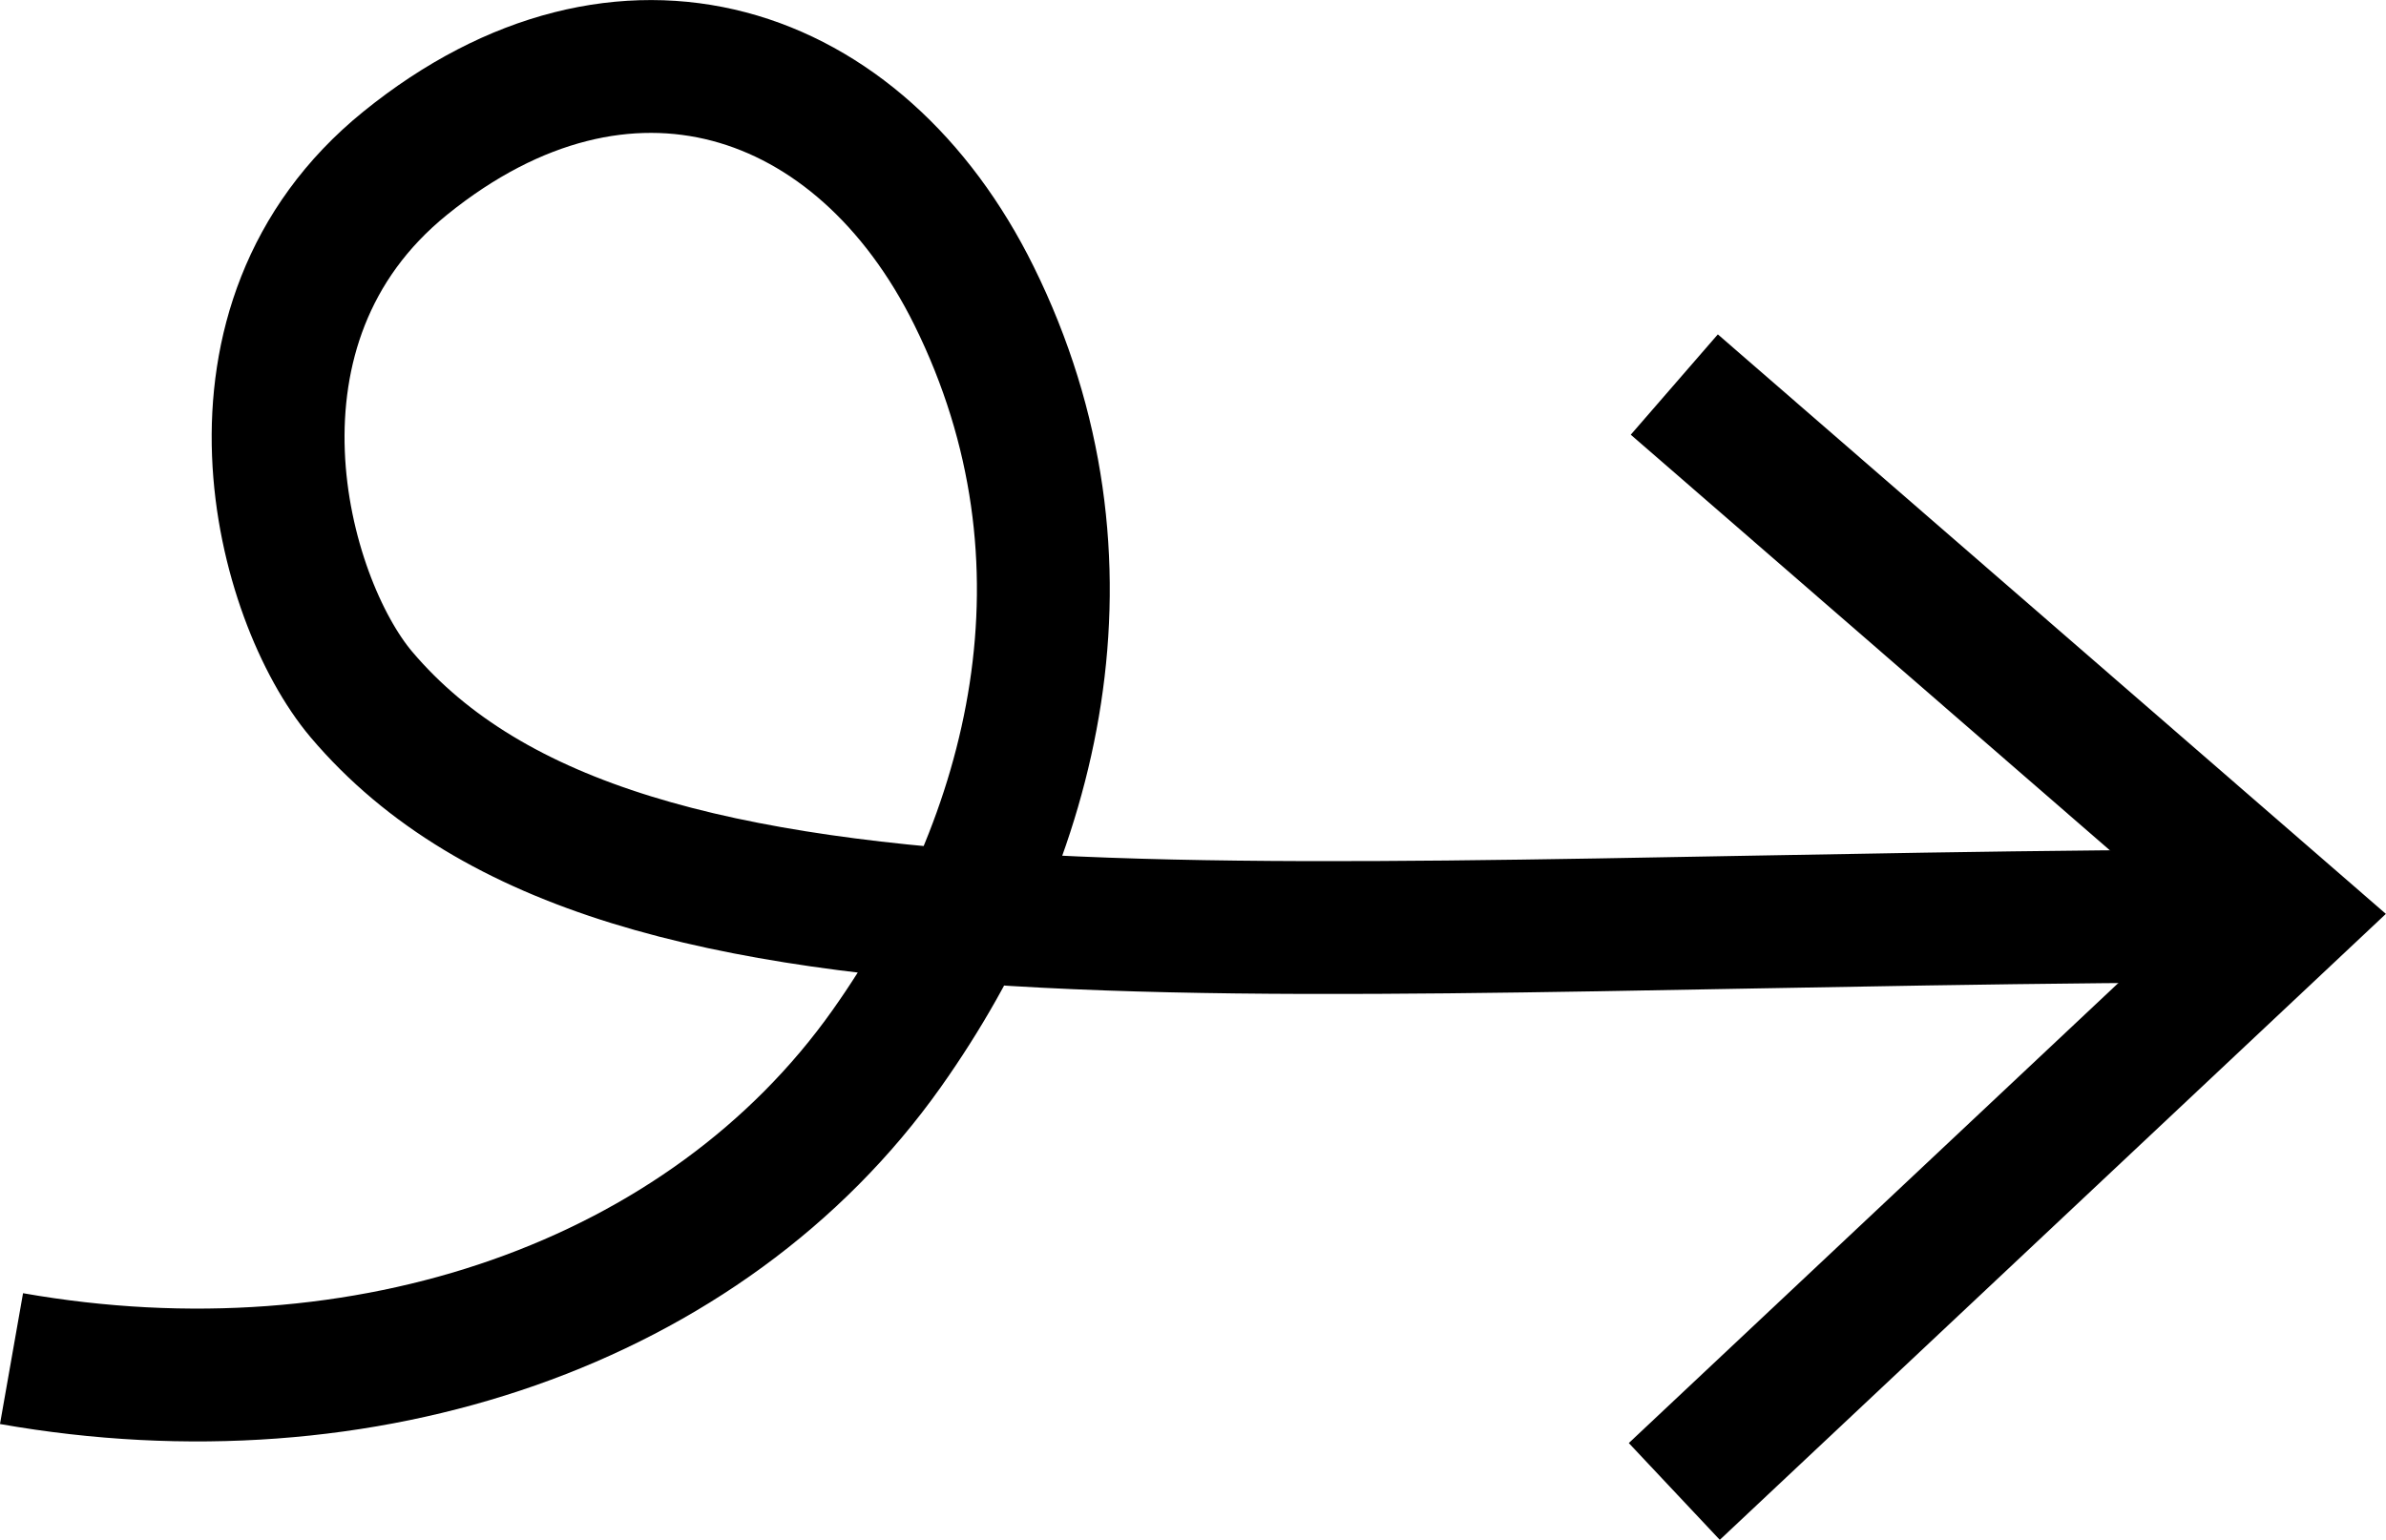
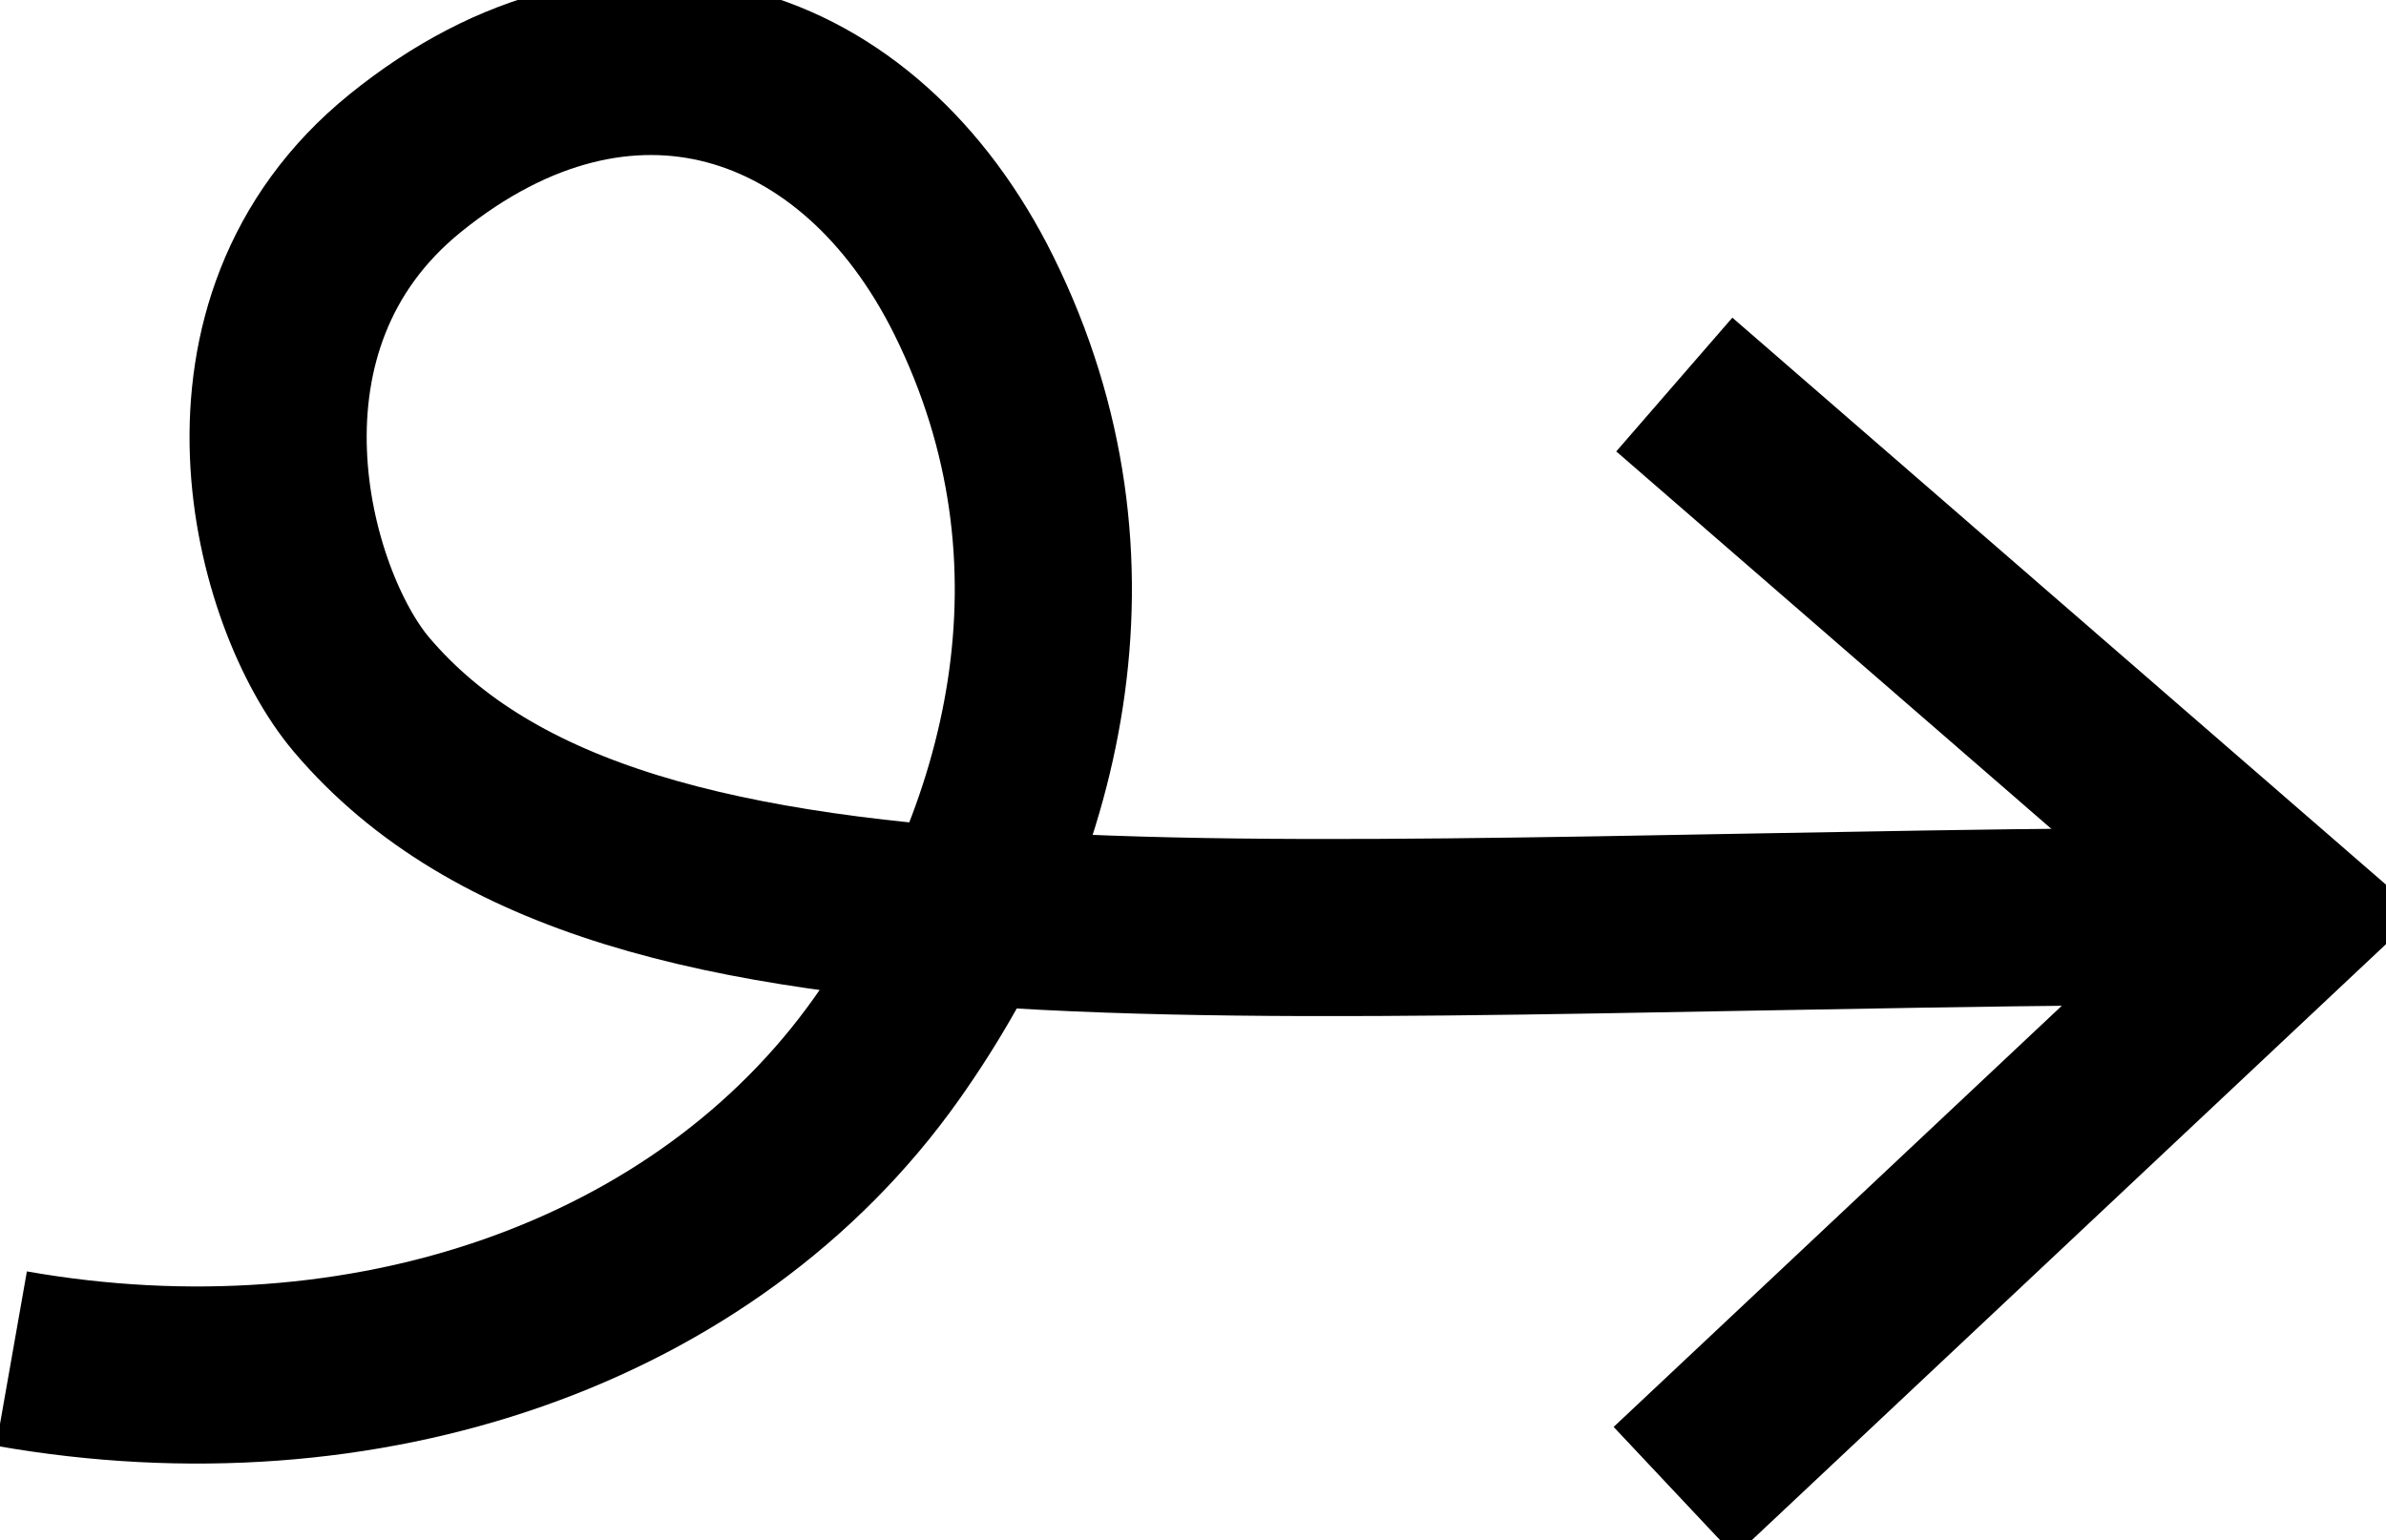
<svg xmlns="http://www.w3.org/2000/svg" id="Capa_2" data-name="Capa 2" viewBox="0 0 107.75 69.55">
  <g id="Recursos">
    <g>
-       <path fill="none" stroke="currentColor" stroke-miterlimit="10" stroke-width="6px" d="M.52,61.37c15.95,2.81,31.36-2.48,39.52-14,6.71-9.47,9.88-22,3.95-34C38.84,2.94,28.18-.63,18.3,7.37c-9,7.29-5.61,19.7-1.98,24,11.86,14,41.5,10,86.95,10" />
-       <polyline fill="none" stroke="currentColor" stroke-miterlimit="10" stroke-width="6px" points="75.61 17.37 103.27 41.37 75.61 67.37" />
+       <path fill="none" stroke="currentColor" stroke-miterlimit="10" stroke-width="8px" d="M.52,61.37c15.95,2.81,31.36-2.48,39.52-14,6.71-9.47,9.88-22,3.95-34C38.84,2.94,28.18-.63,18.3,7.37c-9,7.29-5.61,19.7-1.98,24,11.86,14,41.5,10,86.95,10" />
+       <polyline fill="none" stroke="currentColor" stroke-miterlimit="10" stroke-width="8px" points="75.61 17.37 103.27 41.37 75.61 67.37" />
    </g>
  </g>
</svg>
